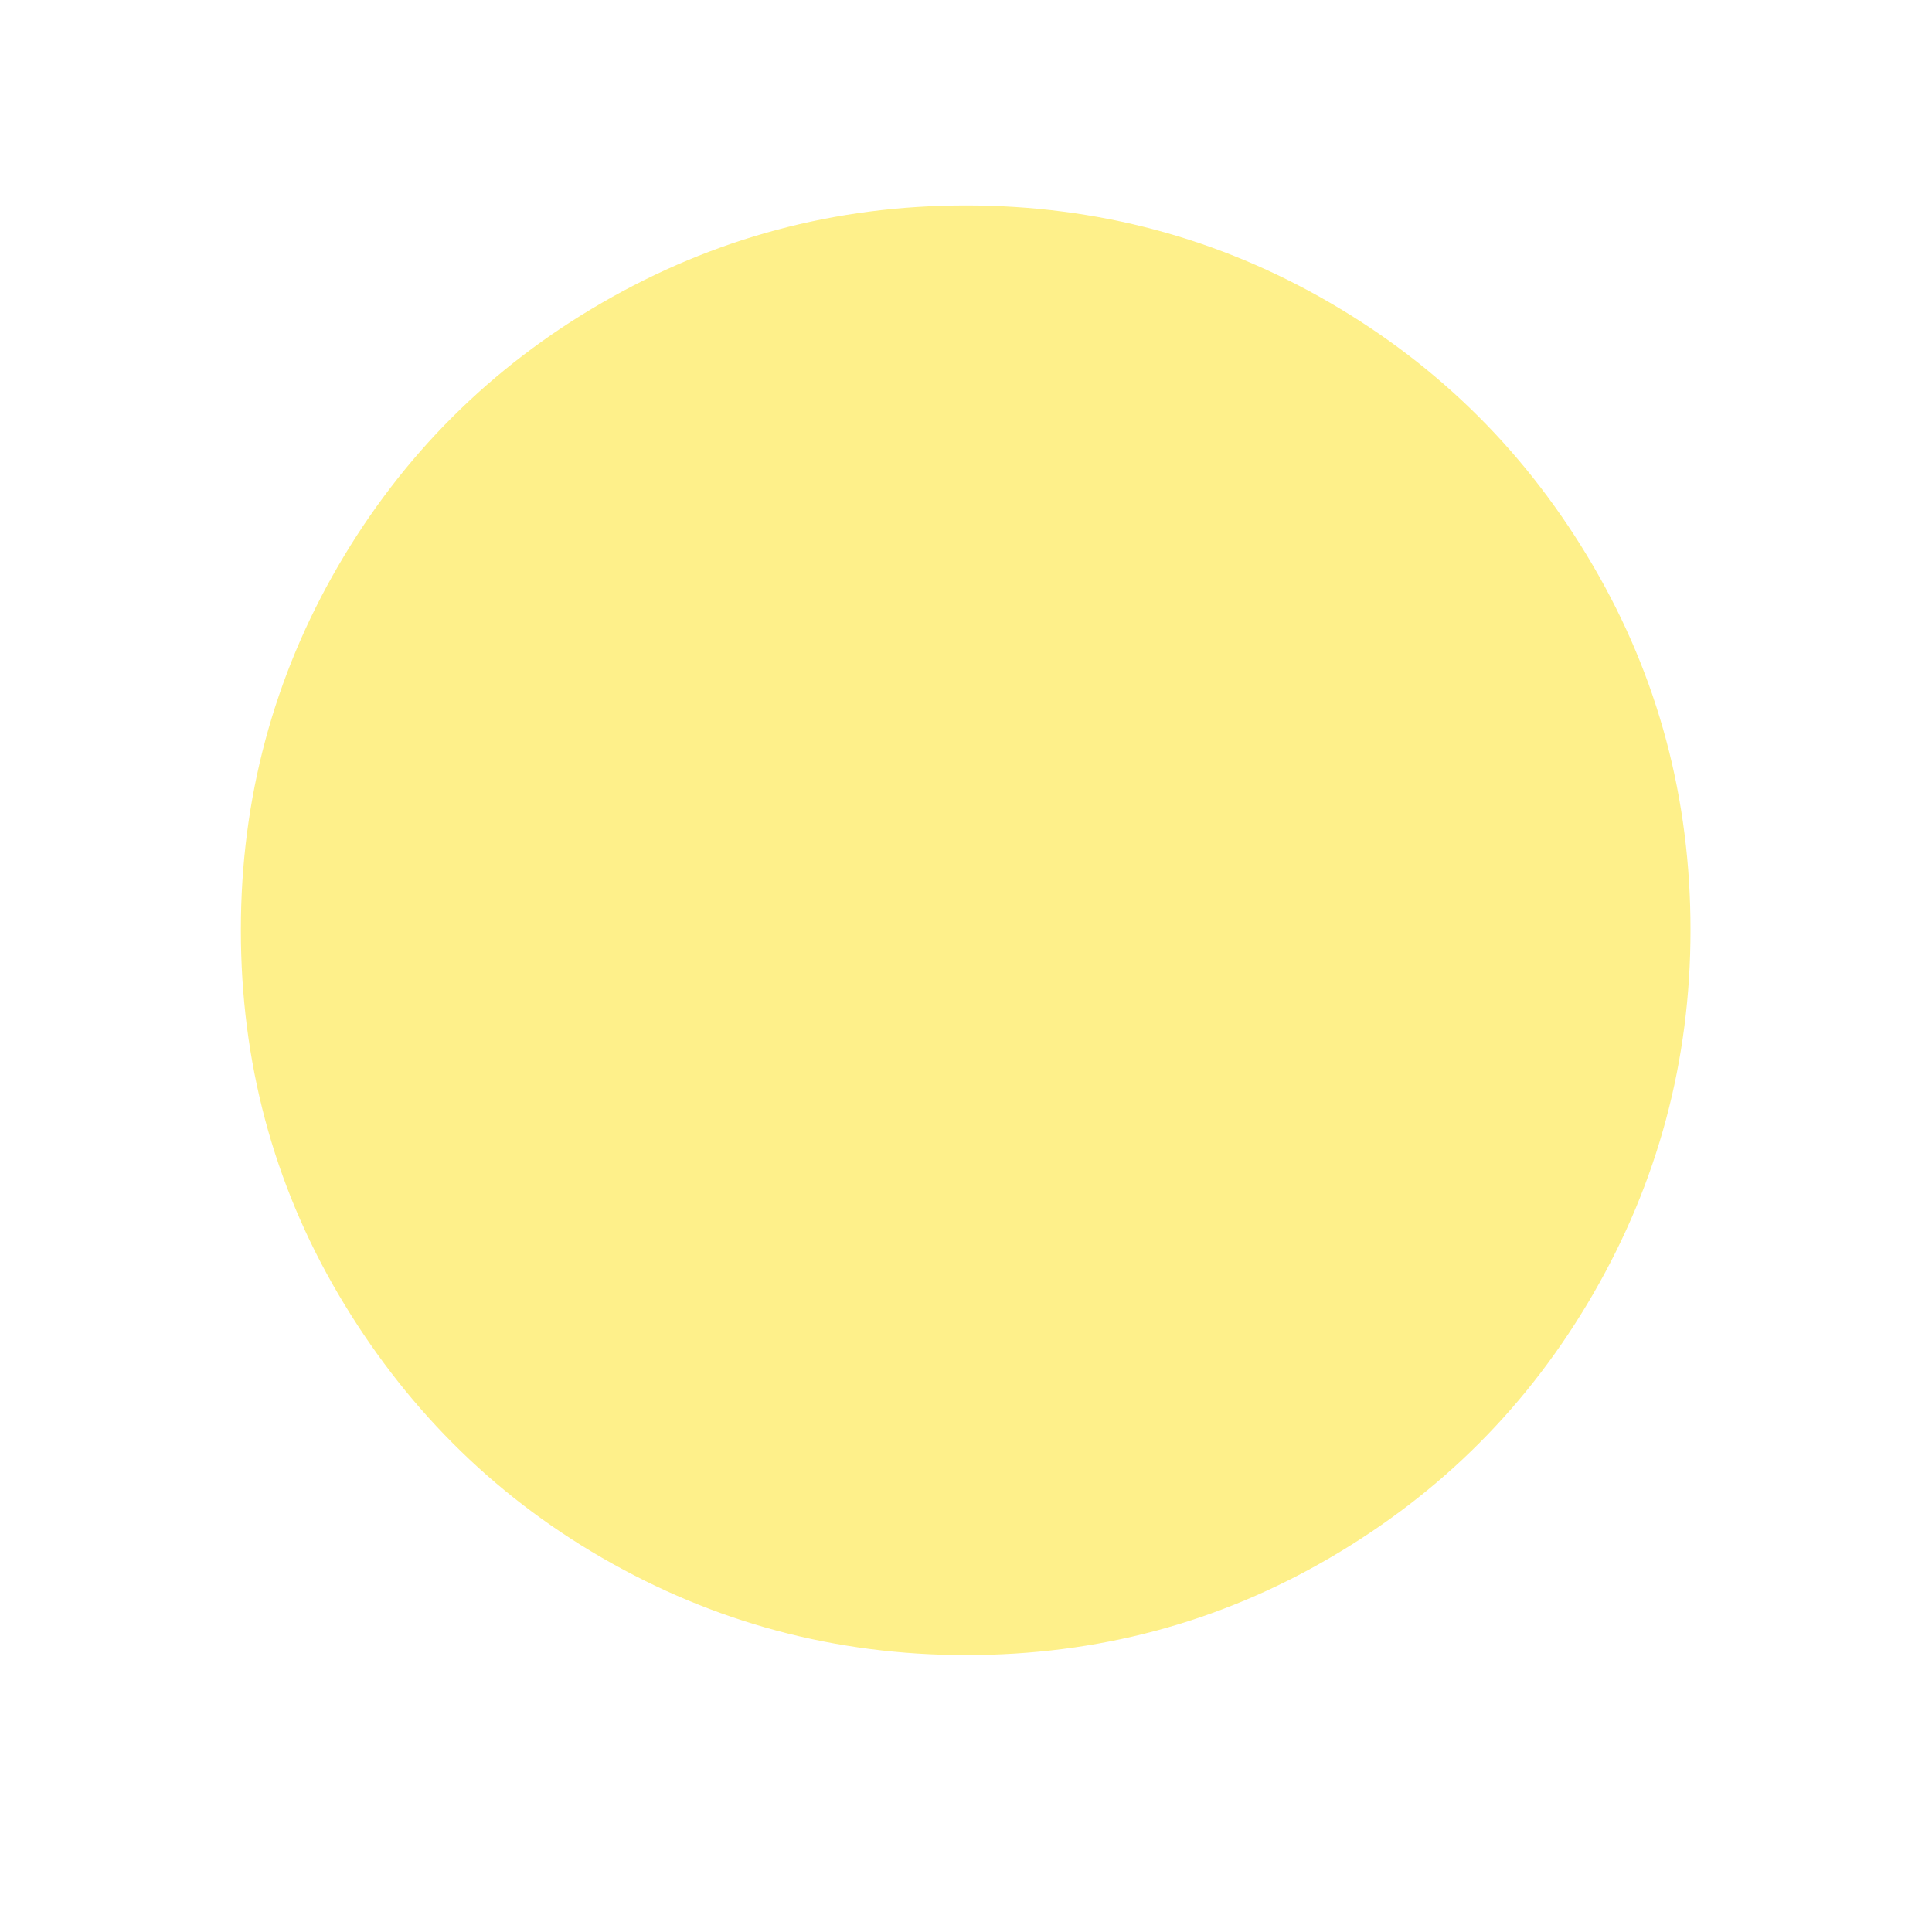
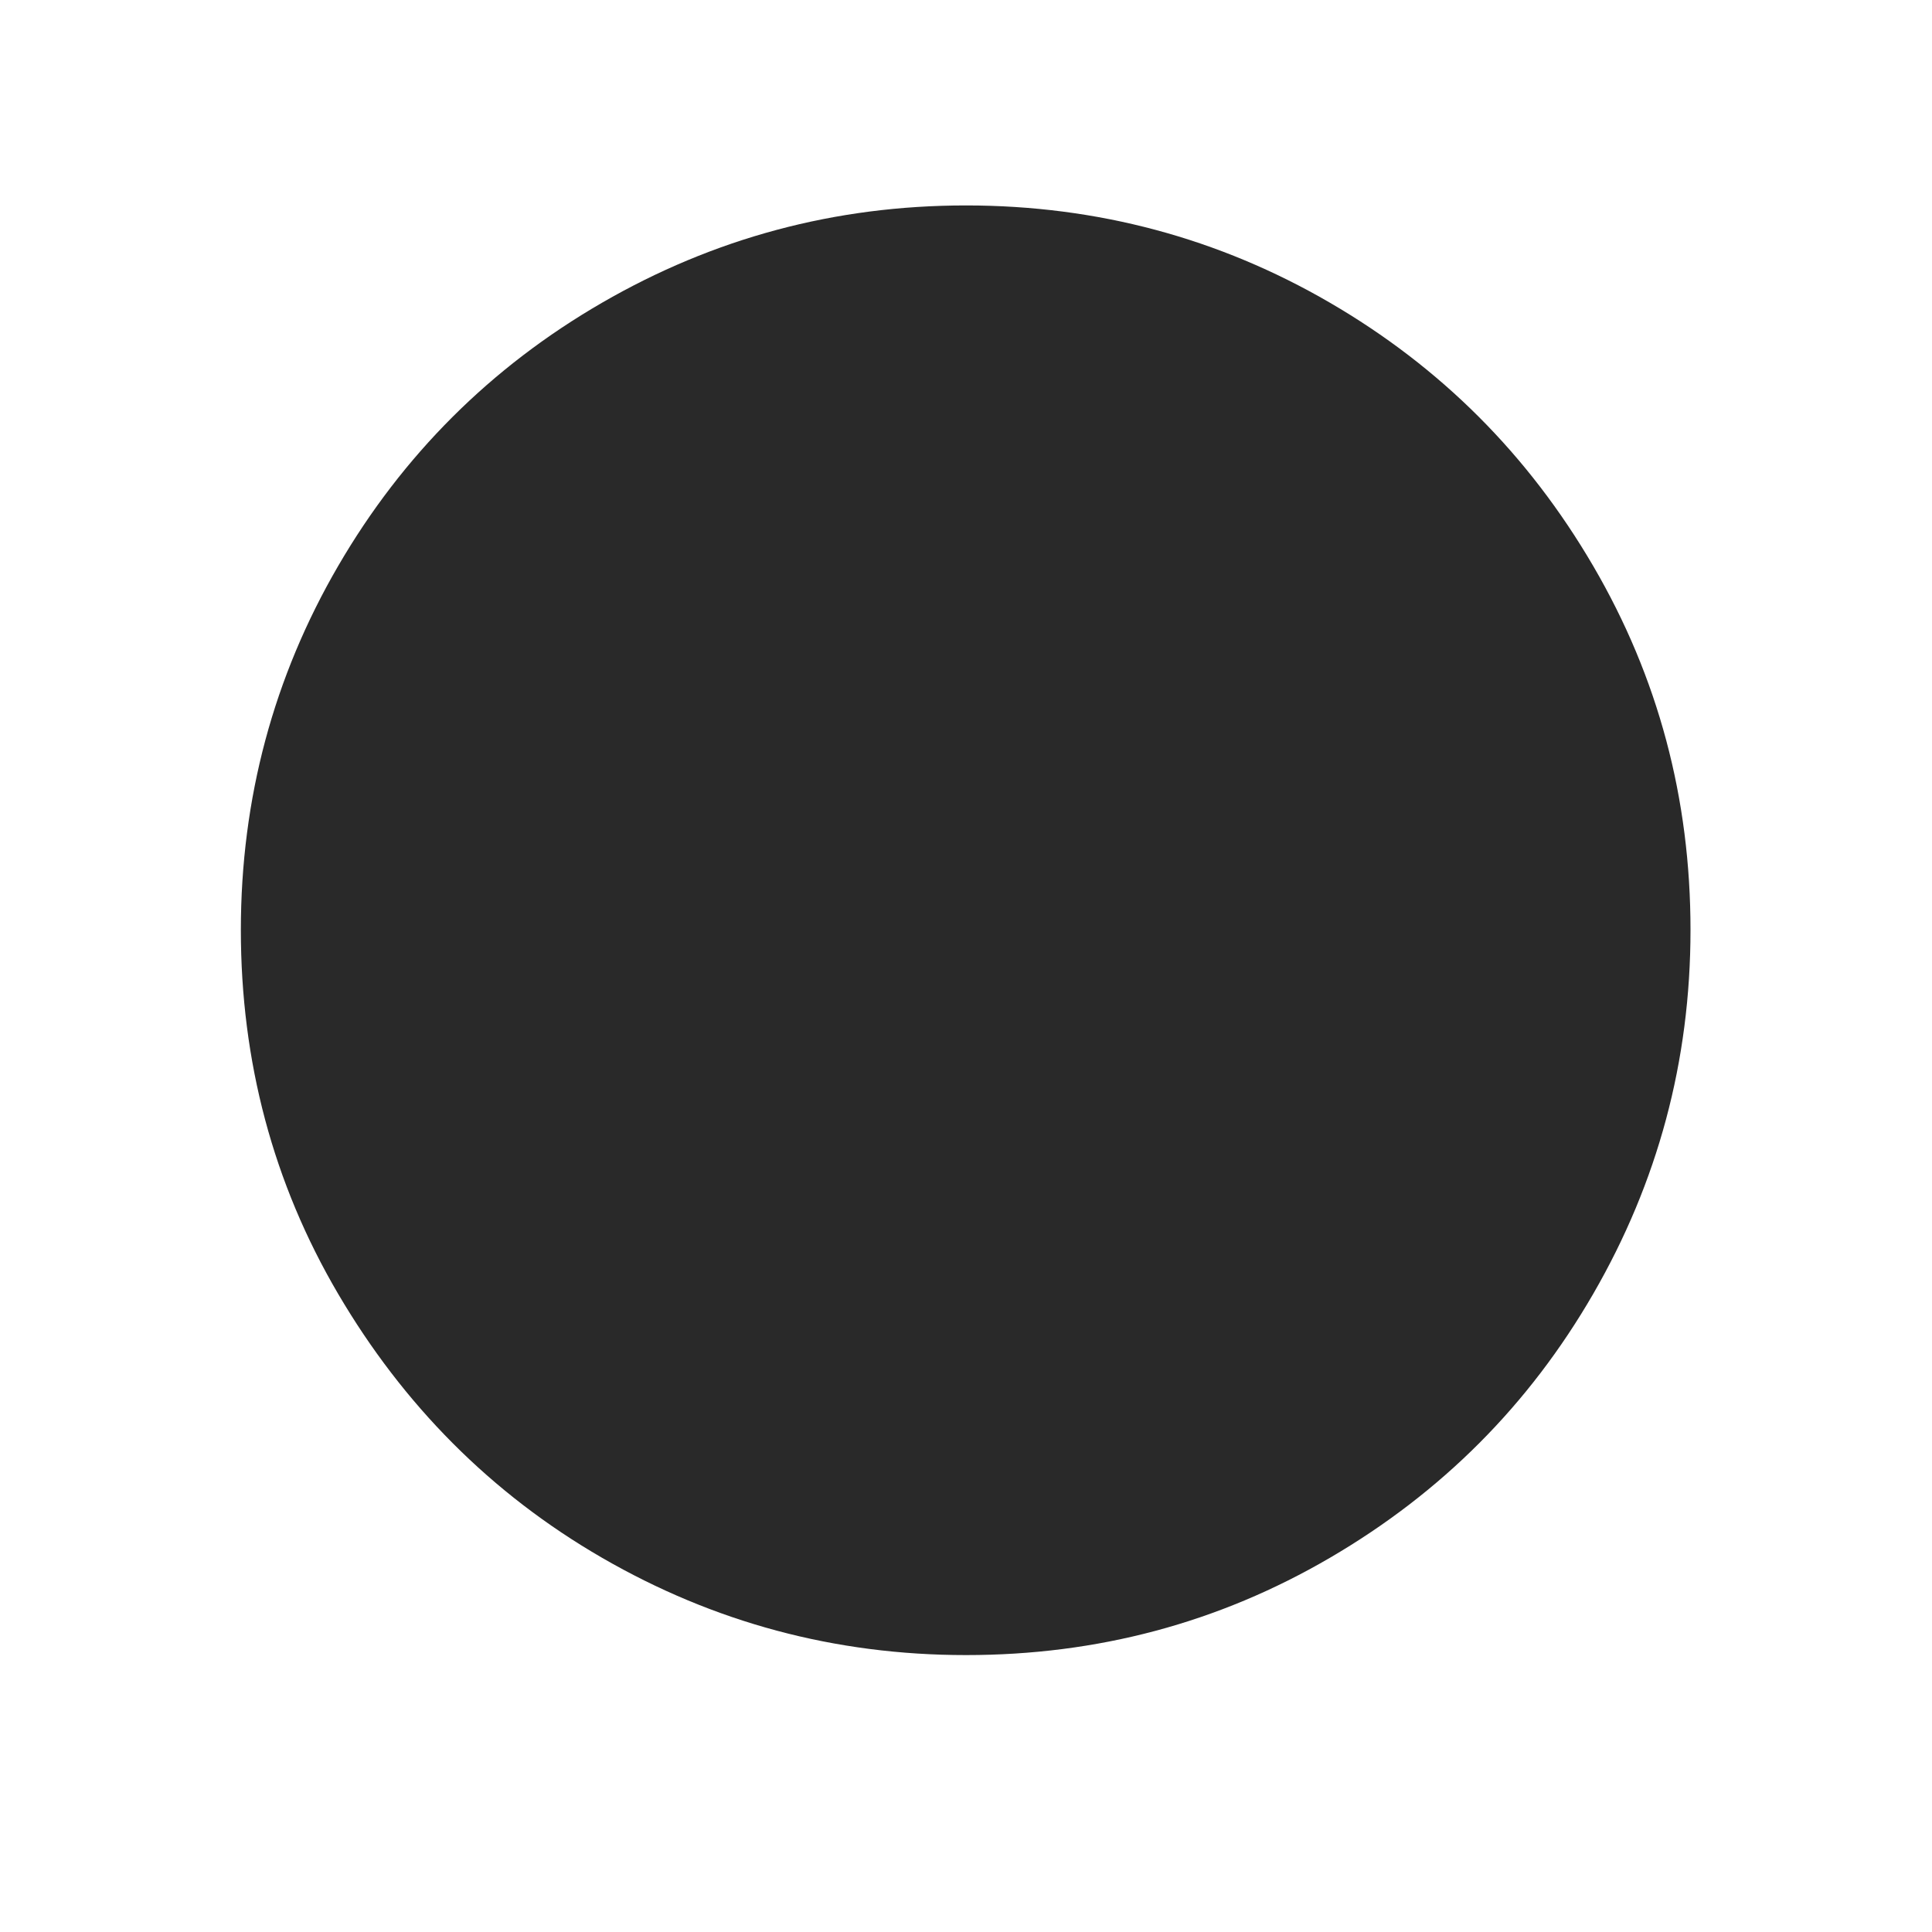
<svg xmlns="http://www.w3.org/2000/svg" width="46" height="46" version="1.1" id="Layer_1" x="0px" y="0px" viewBox="0 0 30 30" style="enable-background:new 0 0 30 30;" xml:space="preserve">
-   <path fill="#FEF08A" d="M3.74,14.44c0,2.04,0.5,3.93,1.51,5.65s2.37,3.1,4.1,4.1s3.61,1.51,5.65,1.51s3.92-0.5,5.65-1.51s3.09-2.37,4.09-4.1  s1.51-3.61,1.51-5.65s-0.5-3.92-1.51-5.65s-2.37-3.09-4.09-4.09s-3.61-1.51-5.65-1.51S11.08,3.7,9.35,4.7s-3.1,2.37-4.1,4.09  S3.74,12.4,3.74,14.44z" />
+   <path fill="#292929" d="M3.74,14.44c0,2.04,0.5,3.93,1.51,5.65s2.37,3.1,4.1,4.1s3.61,1.51,5.65,1.51s3.92-0.5,5.65-1.51s3.09-2.37,4.09-4.1  s1.51-3.61,1.51-5.65s-0.5-3.92-1.51-5.65s-2.37-3.09-4.09-4.09s-3.61-1.51-5.65-1.51S11.08,3.7,9.35,4.7s-3.1,2.37-4.1,4.09  S3.74,12.4,3.74,14.44z" />
</svg>
